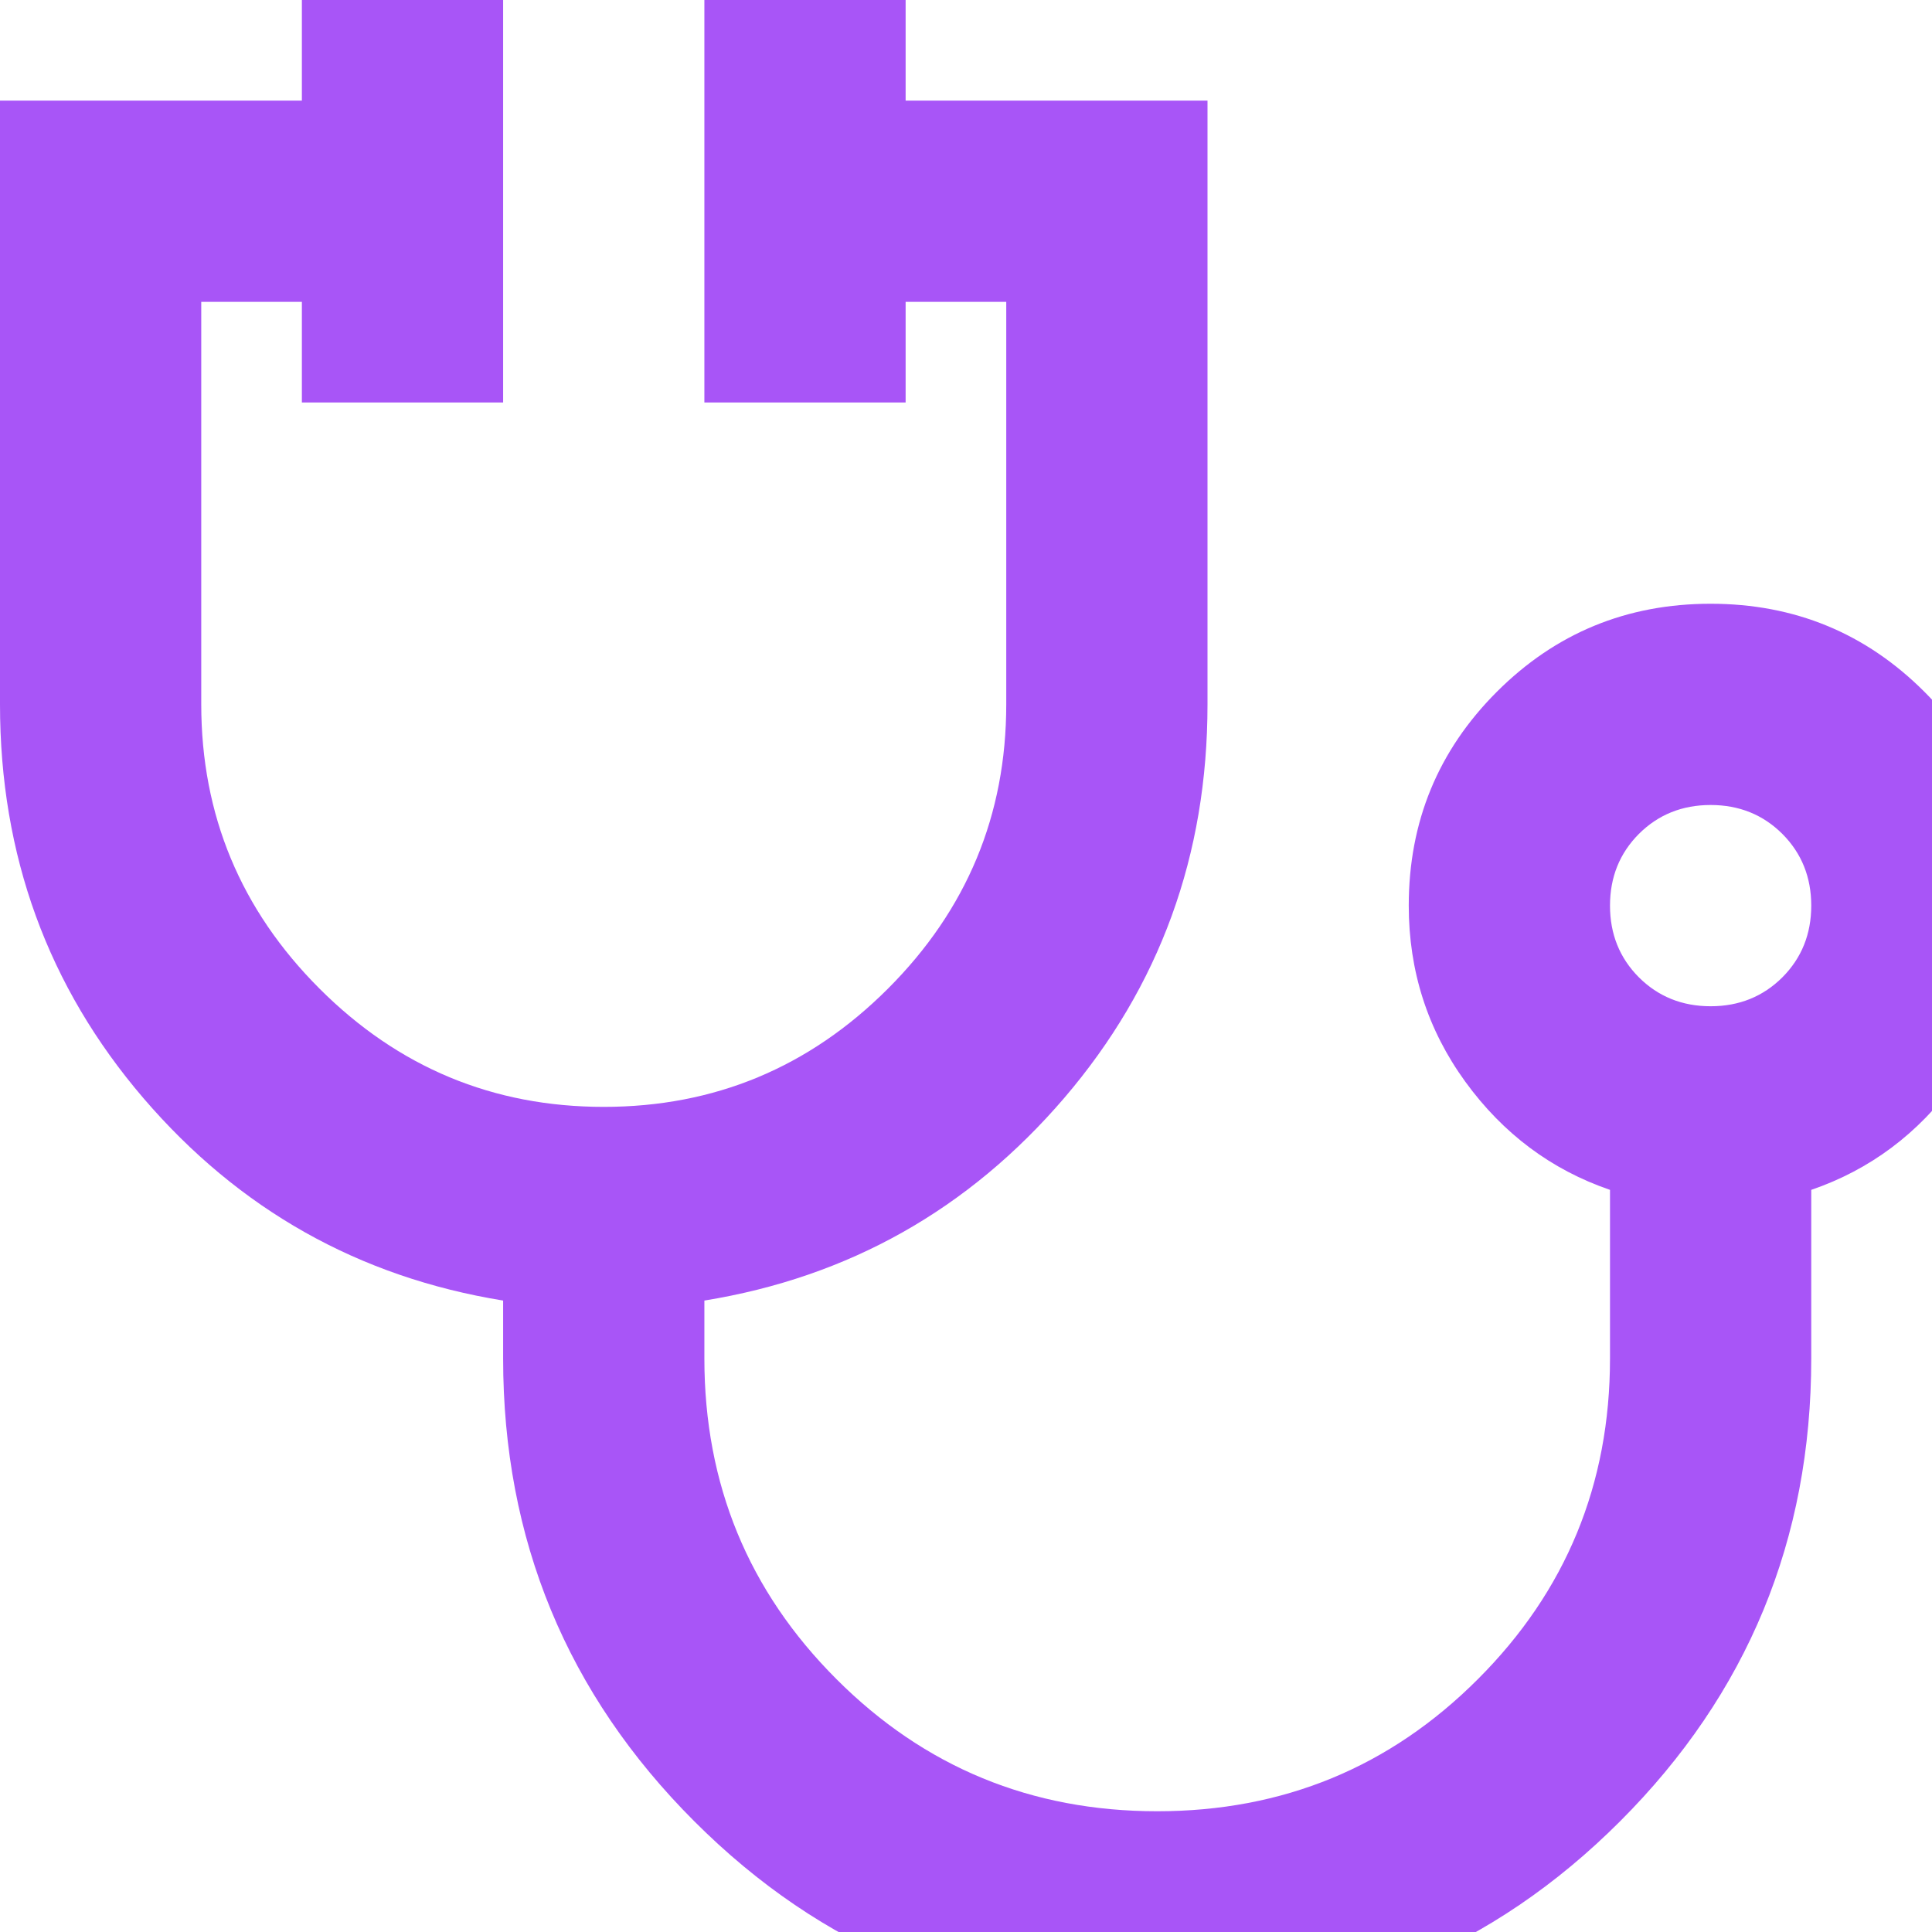
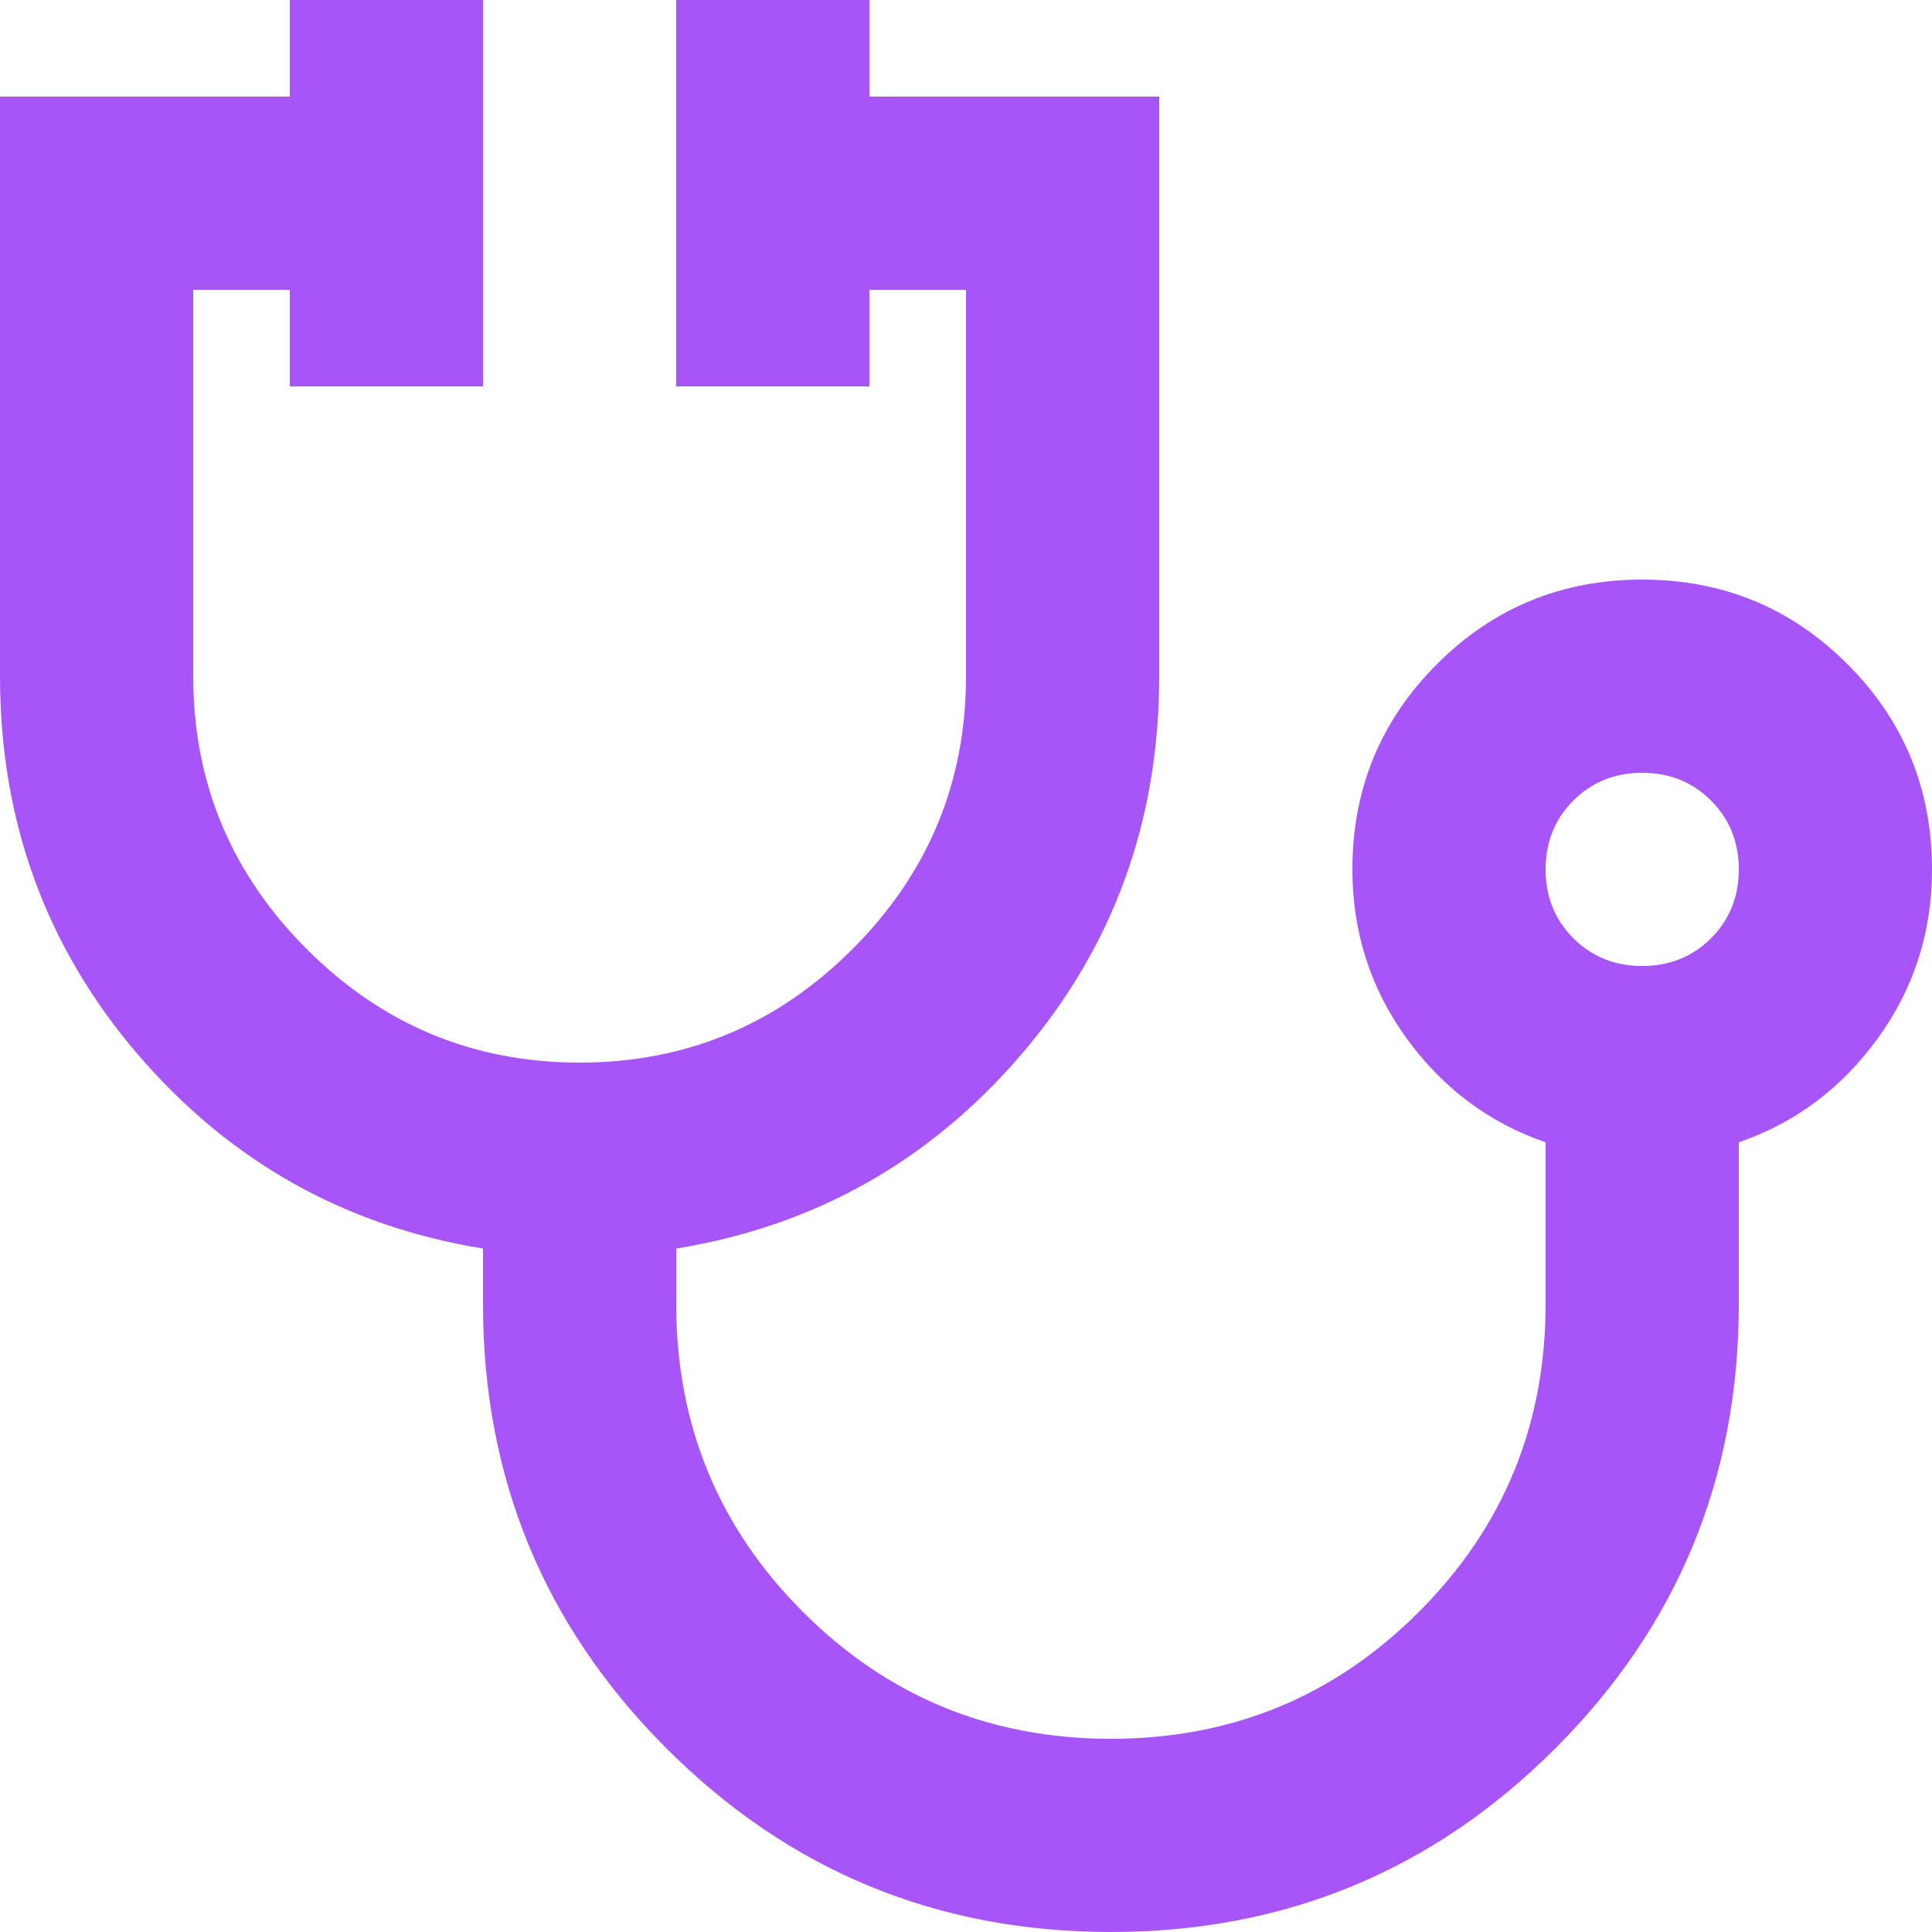
- <svg xmlns="http://www.w3.org/2000/svg" width="25" height="25" viewBox="0 0 24 24" fill="none">
+ <svg xmlns="http://www.w3.org/2000/svg" width="25" height="25" viewBox="0 0 25 25" fill="none">
  <path d="M14.375 25C12.125 25 10.208 24.208 8.625 22.625C7.042 21.042 6.25 19.125 6.25 16.875V16.156C4.458 15.865 2.969 15.026 1.781 13.641C0.594 12.255 0 10.625 0 8.75V1.25H3.75V0H6.25V5H3.75V3.75H2.5V8.75C2.5 10.125 2.99 11.302 3.969 12.281C4.948 13.26 6.125 13.75 7.5 13.75C8.875 13.75 10.052 13.26 11.031 12.281C12.01 11.302 12.5 10.125 12.5 8.75V3.75H11.25V5H8.75V0H11.25V1.25H15V8.75C15 10.625 14.406 12.255 13.219 13.641C12.031 15.026 10.542 15.865 8.75 16.156V16.875C8.75 18.438 9.297 19.766 10.391 20.859C11.484 21.953 12.812 22.5 14.375 22.5C15.938 22.5 17.266 21.953 18.359 20.859C19.453 19.766 20 18.438 20 16.875V14.781C19.271 14.531 18.672 14.083 18.203 13.438C17.734 12.792 17.5 12.062 17.5 11.25C17.5 10.208 17.865 9.323 18.594 8.594C19.323 7.865 20.208 7.5 21.25 7.5C22.292 7.5 23.177 7.865 23.906 8.594C24.635 9.323 25 10.208 25 11.25C25 12.062 24.766 12.792 24.297 13.438C23.828 14.083 23.229 14.531 22.5 14.781V16.875C22.5 19.125 21.708 21.042 20.125 22.625C18.542 24.208 16.625 25 14.375 25ZM21.25 12.5C21.604 12.5 21.901 12.38 22.141 12.141C22.38 11.901 22.5 11.604 22.5 11.25C22.5 10.896 22.38 10.599 22.141 10.359C21.901 10.12 21.604 10 21.25 10C20.896 10 20.599 10.12 20.359 10.359C20.12 10.599 20 10.896 20 11.25C20 11.604 20.12 11.901 20.359 12.141C20.599 12.38 20.896 12.5 21.25 12.5Z" fill="#A855F7" />
</svg>
